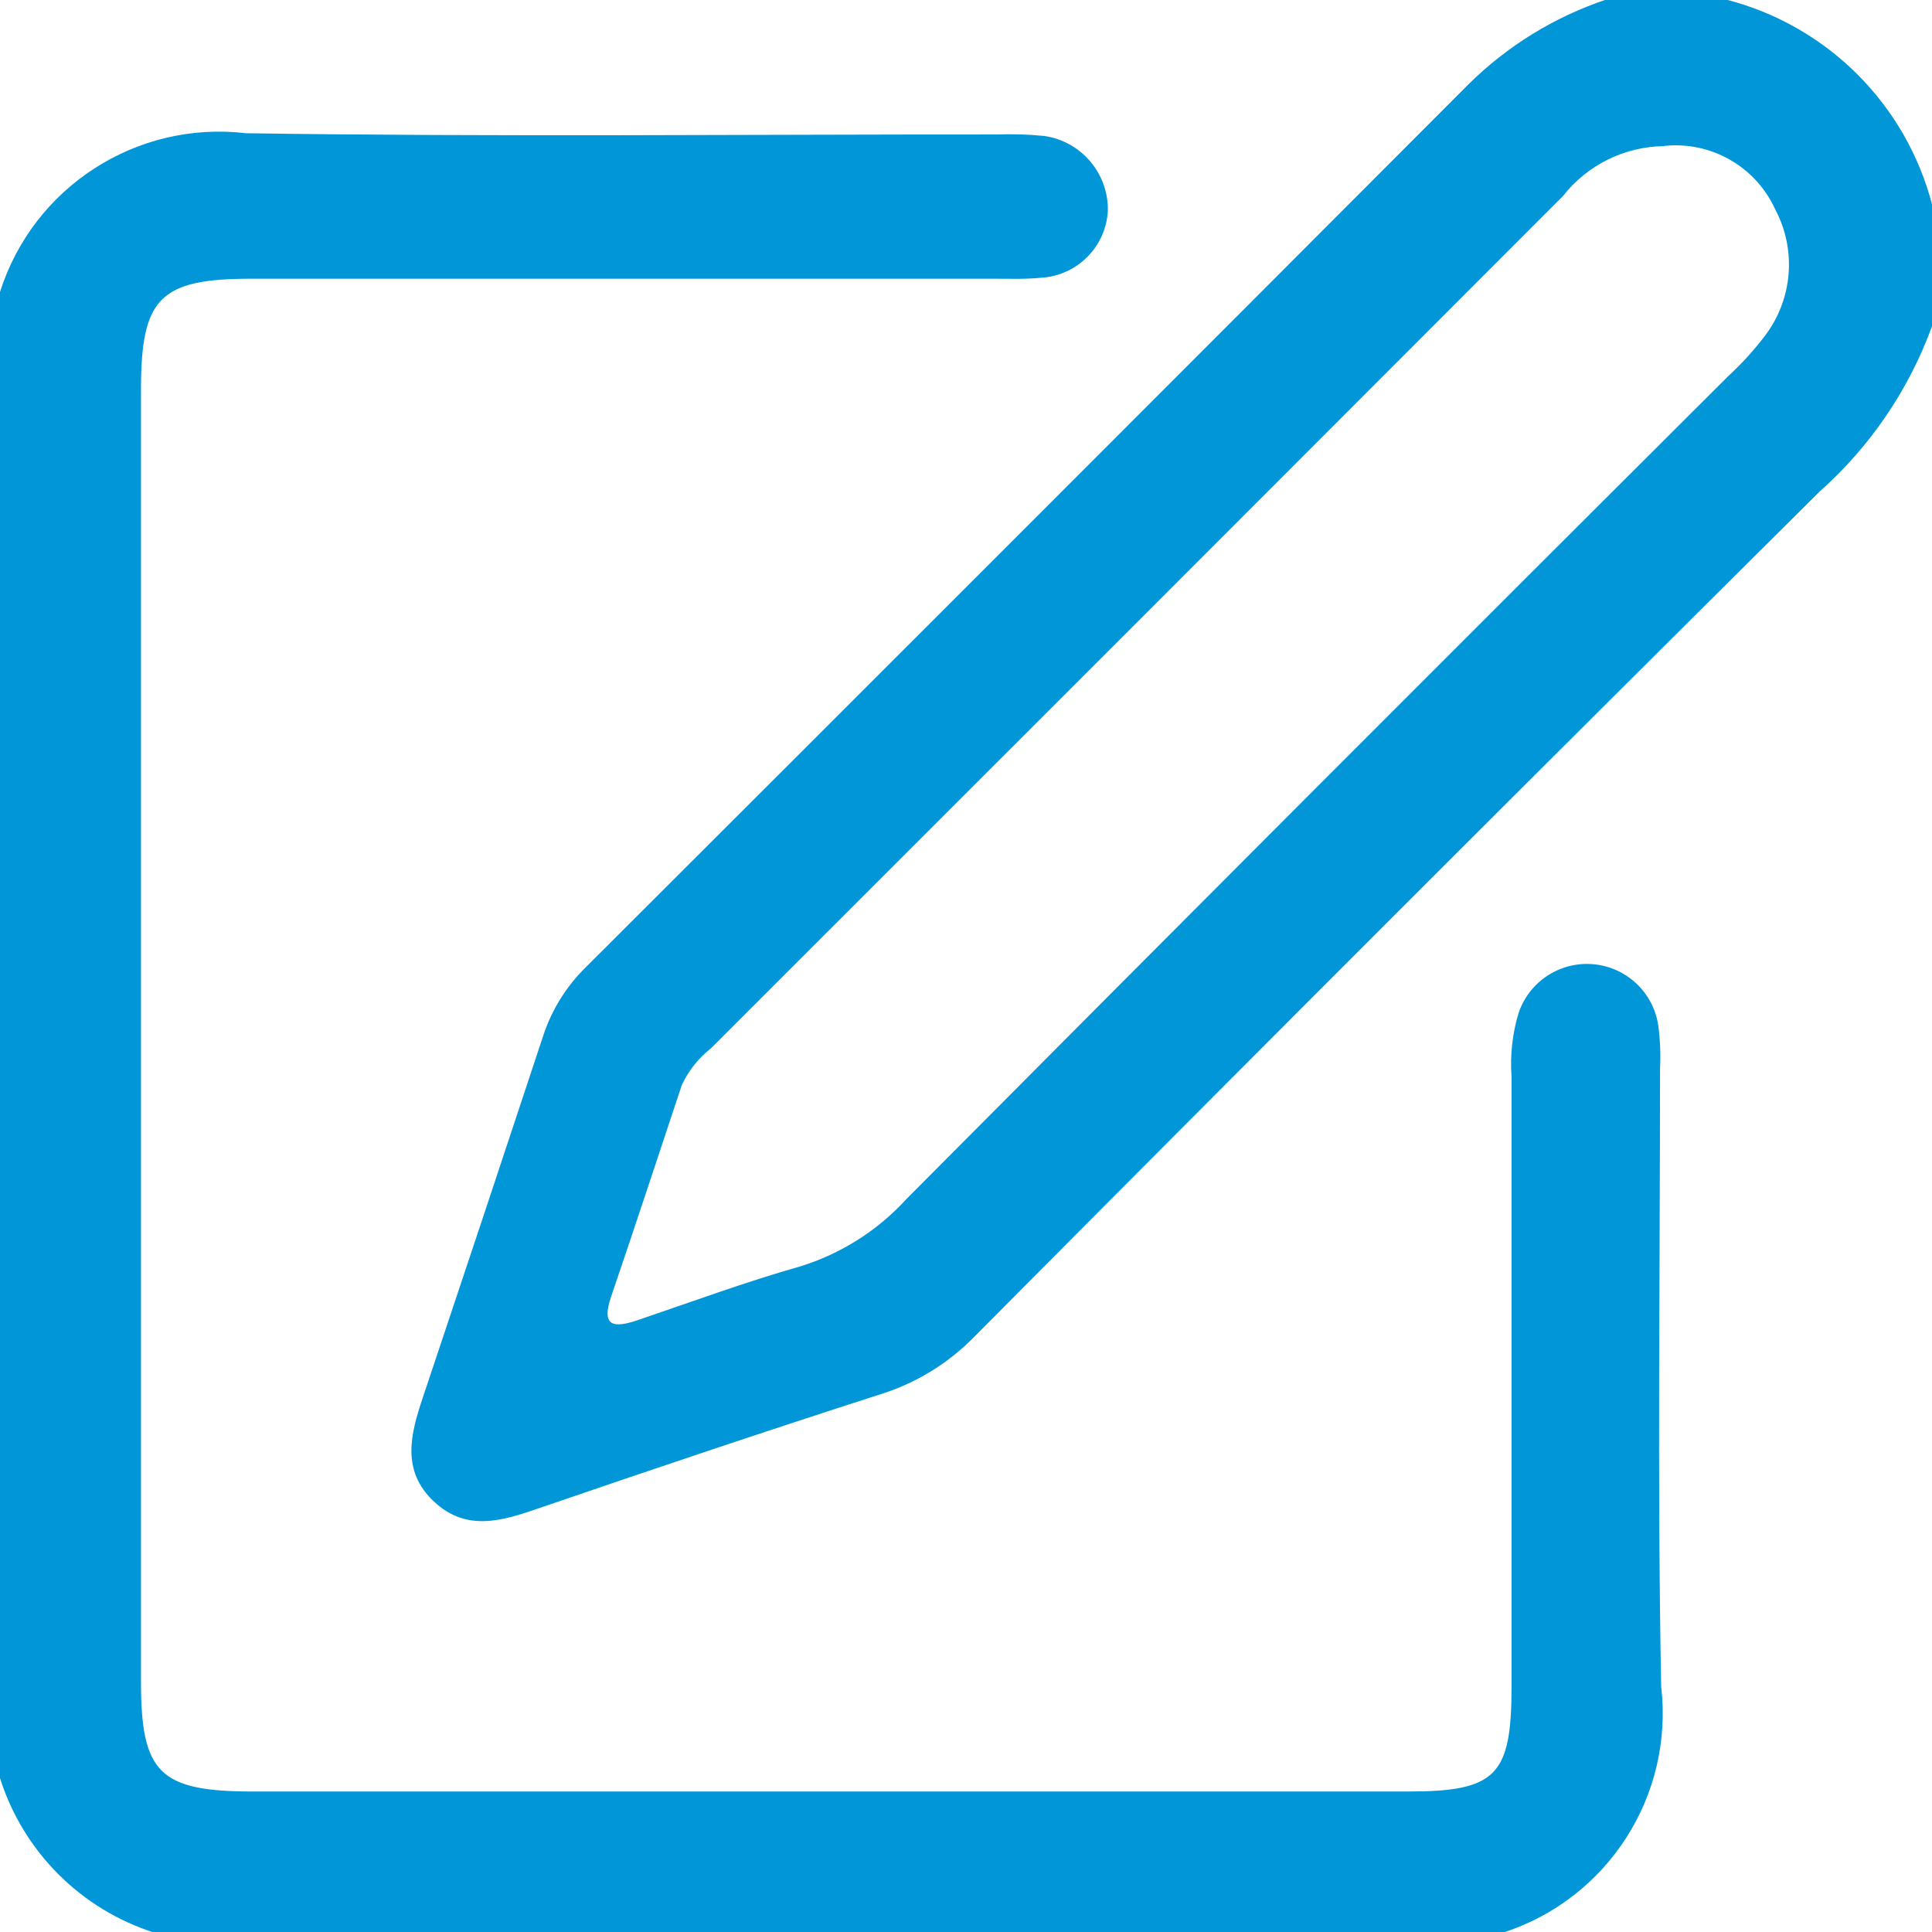
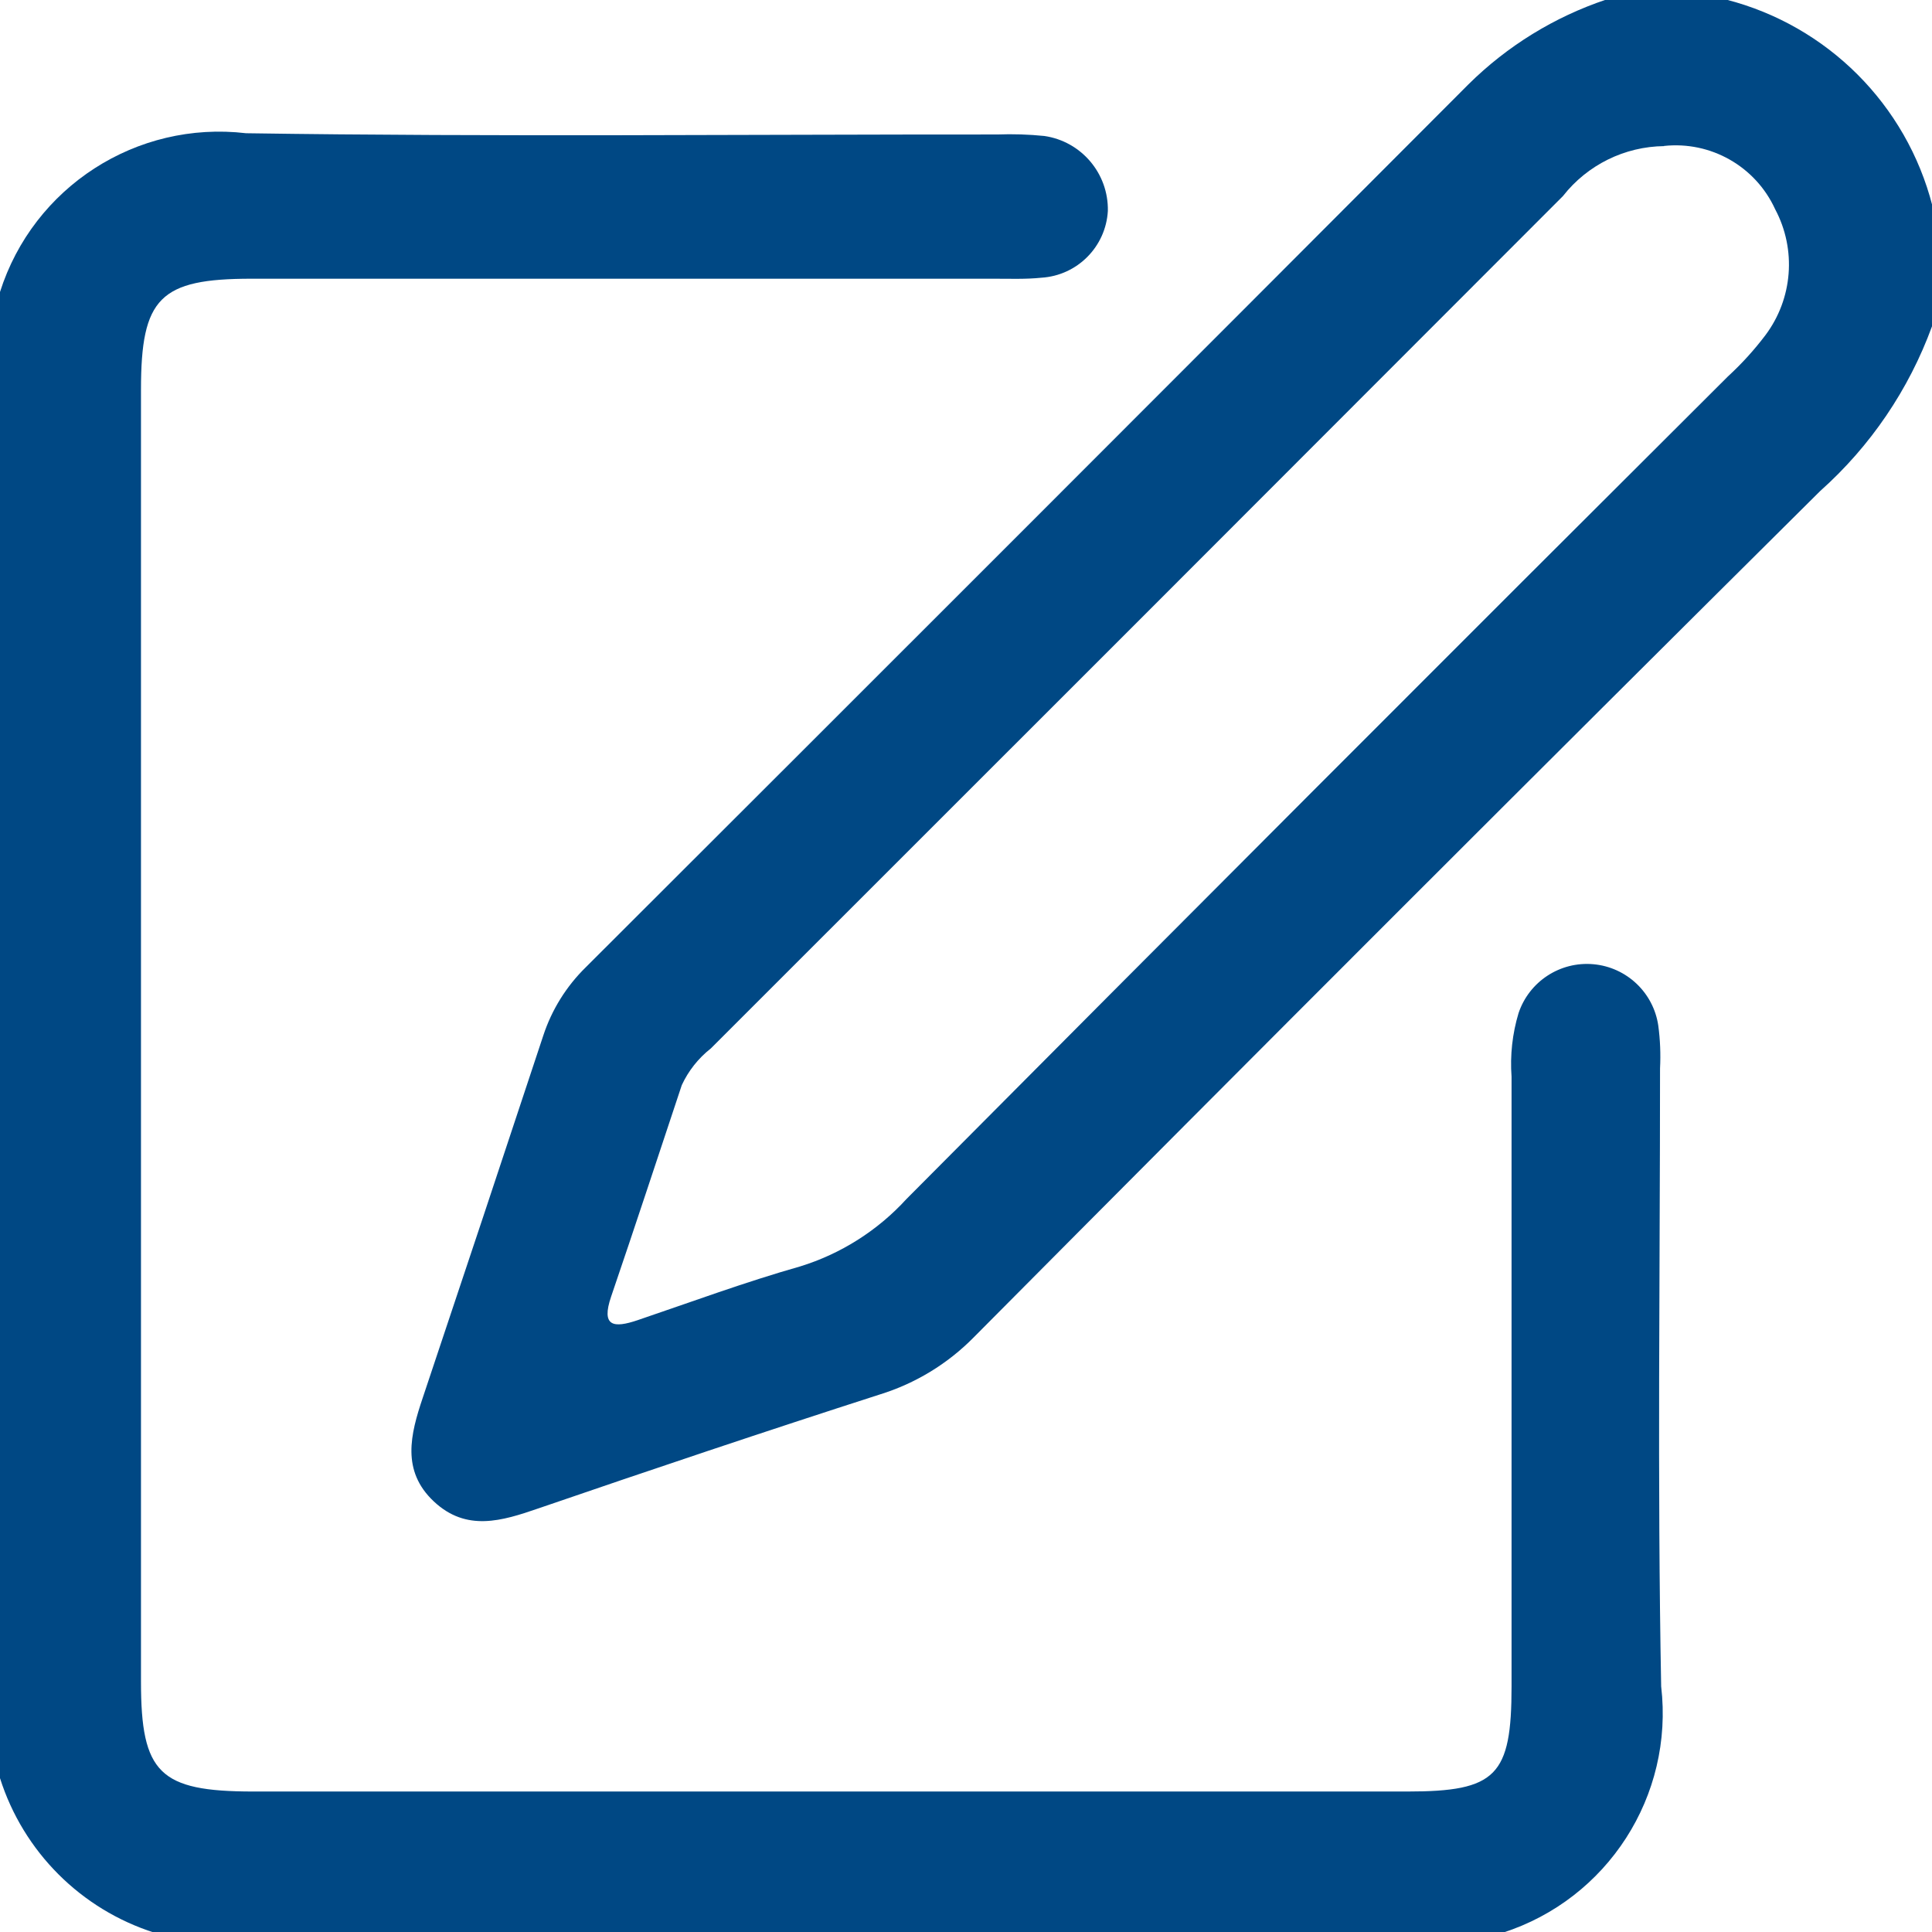
<svg xmlns="http://www.w3.org/2000/svg" id="Componente_87_1" data-name="Componente 87 – 1" width="15.458" height="15.458" viewBox="0 0 15.458 15.458">
-   <path id="Trazado_525" data-name="Trazado 525" d="M194.5,301.779a1.84,1.84,0,0,1,1.969-1.27c2,.03,4.007.009,6.01.01a2.723,2.723,0,0,1,.377.012.594.594,0,0,1,.508.6.568.568,0,0,1-.532.534c-.125.013-.252.008-.378.008h-5.941c-.734,0-.885.152-.885.888q0,5.169,0,10.338c0,.731.149.877.893.878q4.619,0,9.239,0c.712,0,.834-.125.834-.842q0-2.438,0-4.877a1.408,1.408,0,0,1,.056-.509.577.577,0,0,1,1.118.1,1.854,1.854,0,0,1,.014.342c0,1.649-.022,3.3.009,4.945a1.844,1.844,0,0,1-1.268,1.971H195.737a1.9,1.9,0,0,1-1.237-1.237Z" transform="translate(-194.5 -299.443)" fill="#0096d8" />
-   <path id="Trazado_526" data-name="Trazado 526" d="M254.546,287.611a3.268,3.268,0,0,1-.895,1.318q-3.4,3.376-6.773,6.772a1.8,1.8,0,0,1-.75.456c-.914.294-1.824.6-2.733.912-.29.1-.575.189-.836-.056s-.187-.537-.089-.828q.485-1.448.965-2.9a1.357,1.357,0,0,1,.34-.546q3.535-3.529,7.063-7.065a2.855,2.855,0,0,1,1.1-.677h.962a2.291,2.291,0,0,1,1.649,1.649Zm-2.142-1.442a1.043,1.043,0,0,0-.811.4q-3.407,3.412-6.818,6.82a.8.8,0,0,0-.232.293c-.188.564-.373,1.129-.565,1.691-.083.243.021.254.211.19.433-.147.863-.306,1.3-.43a1.919,1.919,0,0,0,.852-.54q3.28-3.3,6.572-6.581a2.469,2.469,0,0,0,.3-.33.942.942,0,0,0,.078-1.008A.875.875,0,0,0,252.4,286.168Z" transform="translate(-239.088 -285)" fill="#0096d8" />
+   <path id="Trazado_525" data-name="Trazado 525" d="M194.5,301.779a1.84,1.84,0,0,1,1.969-1.27c2,.03,4.007.009,6.01.01a2.723,2.723,0,0,1,.377.012.594.594,0,0,1,.508.6.568.568,0,0,1-.532.534c-.125.013-.252.008-.378.008h-5.941c-.734,0-.885.152-.885.888q0,5.169,0,10.338c0,.731.149.877.893.878q4.619,0,9.239,0c.712,0,.834-.125.834-.842q0-2.438,0-4.877a1.408,1.408,0,0,1,.056-.509.577.577,0,0,1,1.118.1,1.854,1.854,0,0,1,.014.342c0,1.649-.022,3.3.009,4.945a1.844,1.844,0,0,1-1.268,1.971H195.737a1.9,1.9,0,0,1-1.237-1.237Z" transform="translate(-194.5 -299.443)" fill="#004884" />
+   <path id="Trazado_526" data-name="Trazado 526" d="M254.546,287.611a3.268,3.268,0,0,1-.895,1.318q-3.4,3.376-6.773,6.772a1.8,1.8,0,0,1-.75.456c-.914.294-1.824.6-2.733.912-.29.1-.575.189-.836-.056s-.187-.537-.089-.828q.485-1.448.965-2.9a1.357,1.357,0,0,1,.34-.546q3.535-3.529,7.063-7.065a2.855,2.855,0,0,1,1.1-.677h.962a2.291,2.291,0,0,1,1.649,1.649Zm-2.142-1.442a1.043,1.043,0,0,0-.811.4q-3.407,3.412-6.818,6.82a.8.8,0,0,0-.232.293c-.188.564-.373,1.129-.565,1.691-.083.243.021.254.211.19.433-.147.863-.306,1.3-.43a1.919,1.919,0,0,0,.852-.54q3.28-3.3,6.572-6.581a2.469,2.469,0,0,0,.3-.33.942.942,0,0,0,.078-1.008A.875.875,0,0,0,252.4,286.168Z" transform="translate(-239.088 -285)" fill="#004884" />
</svg>
